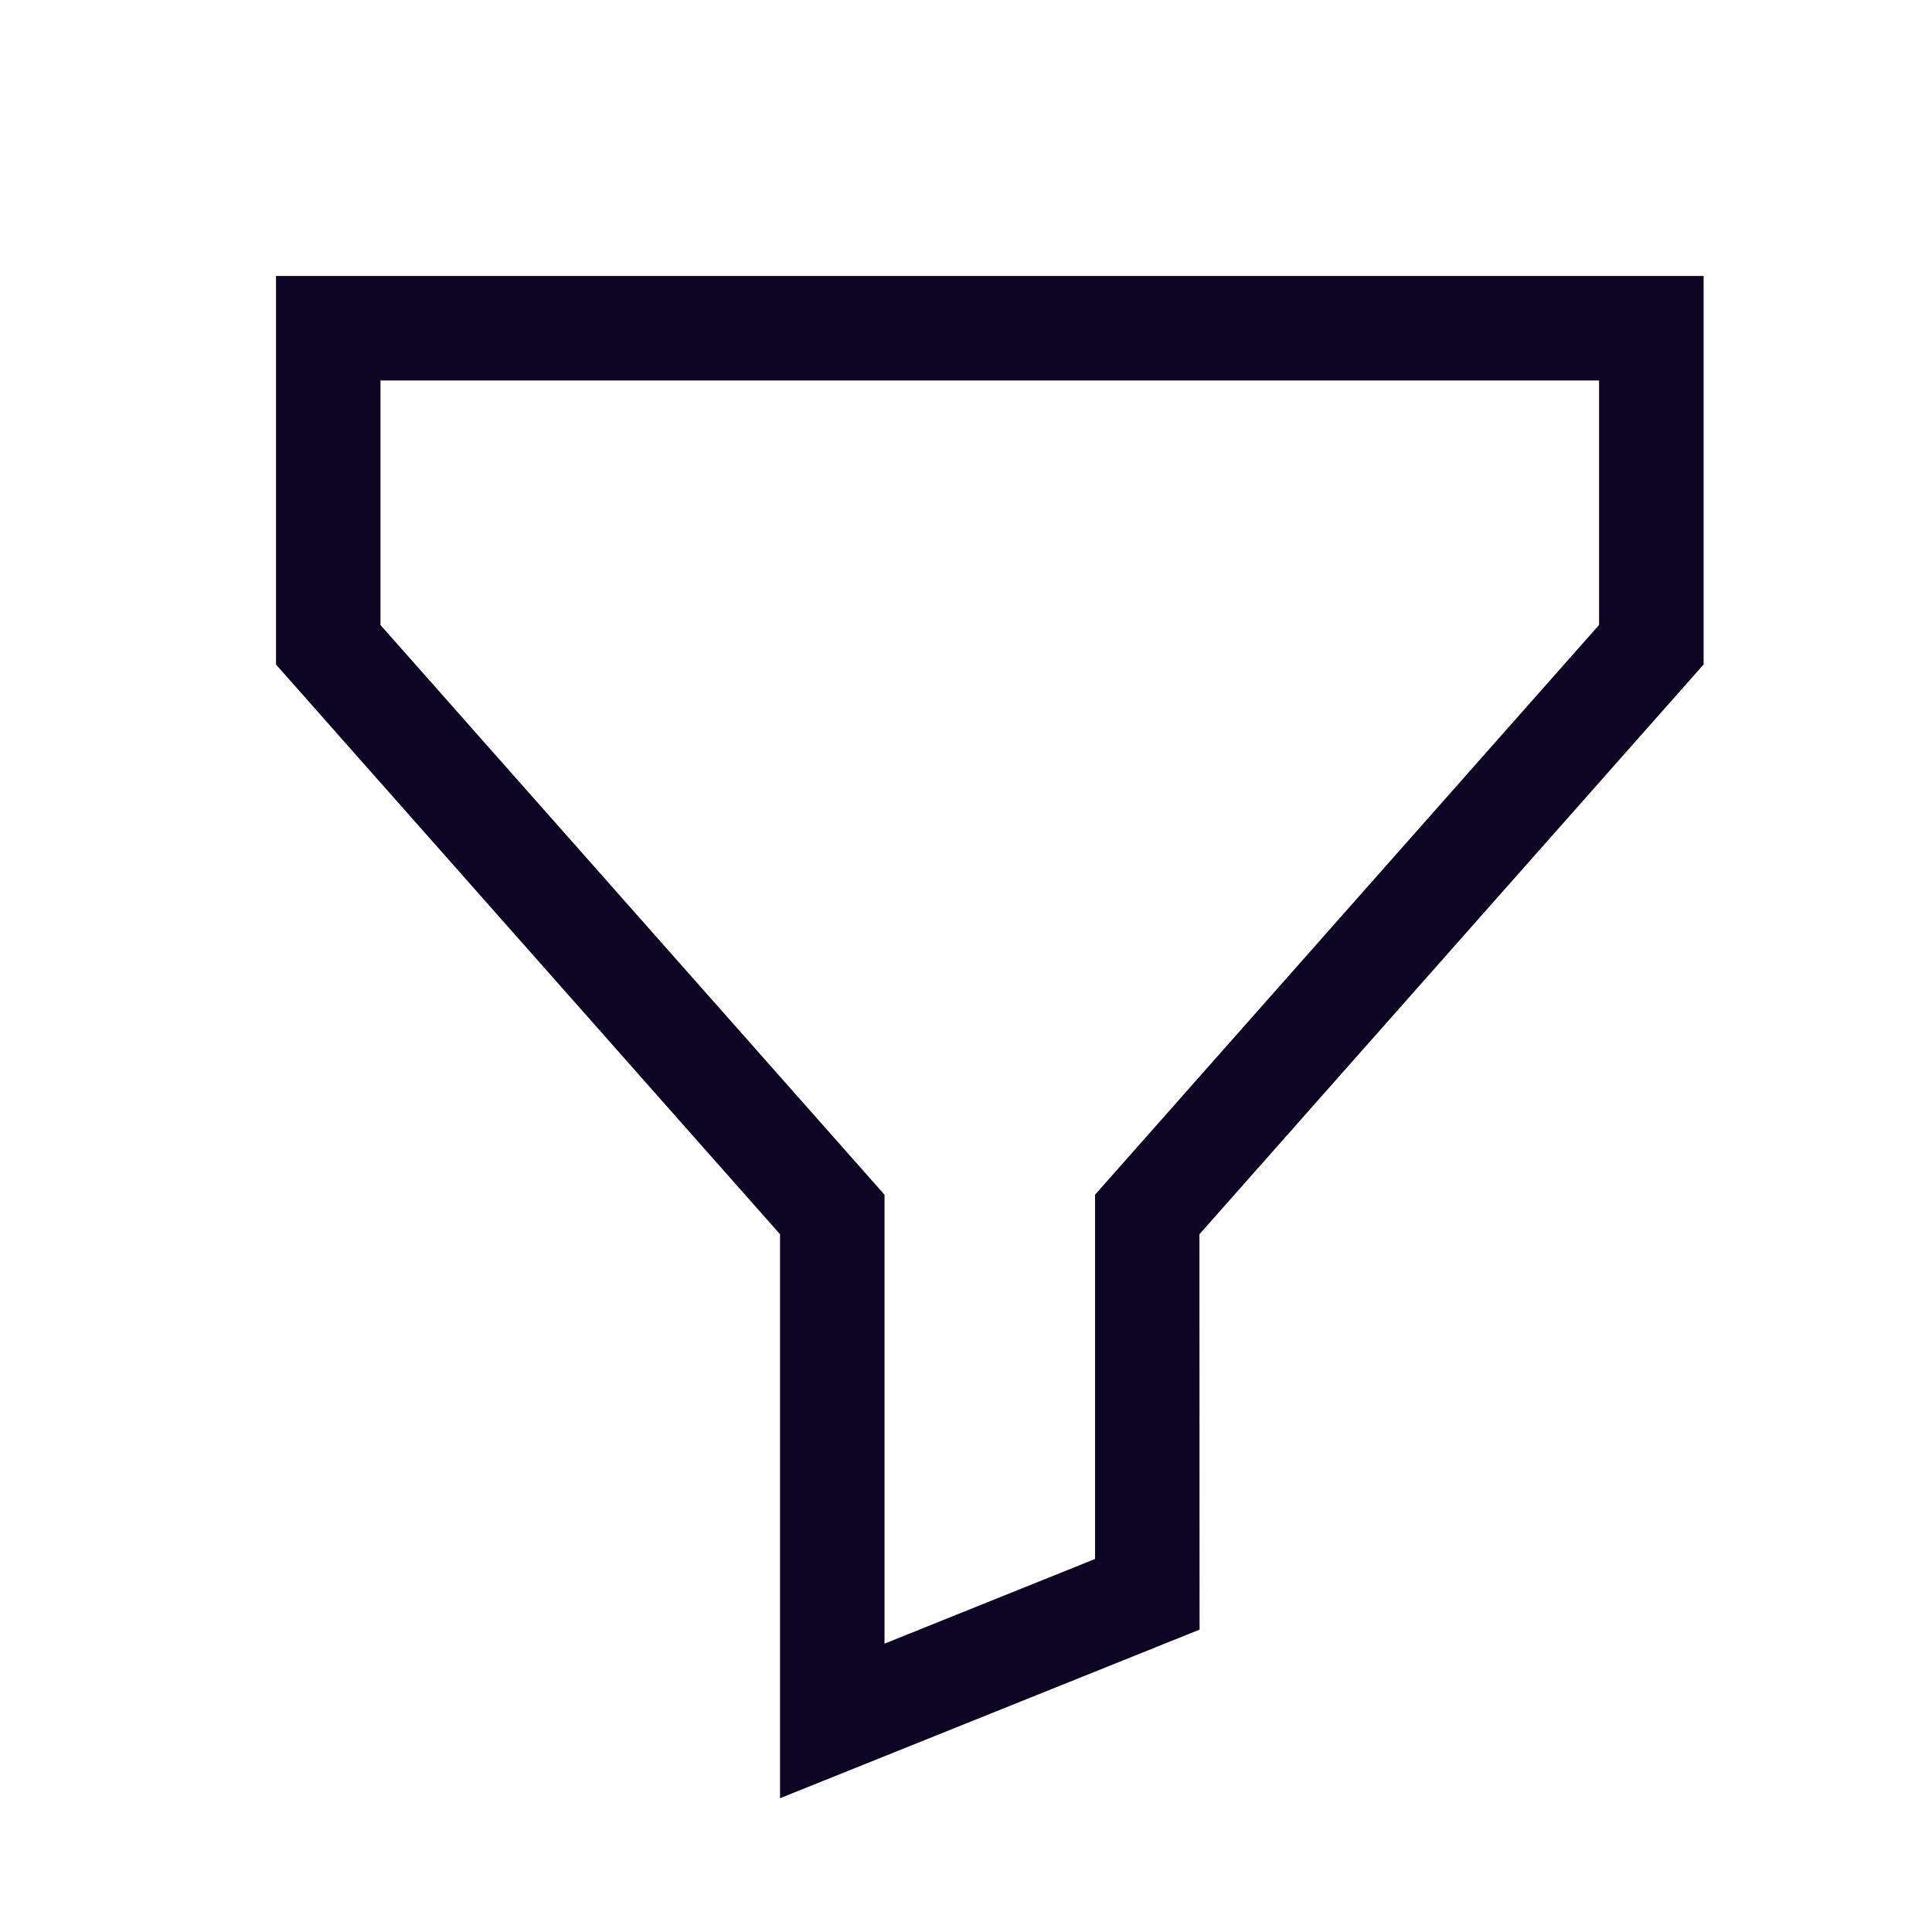
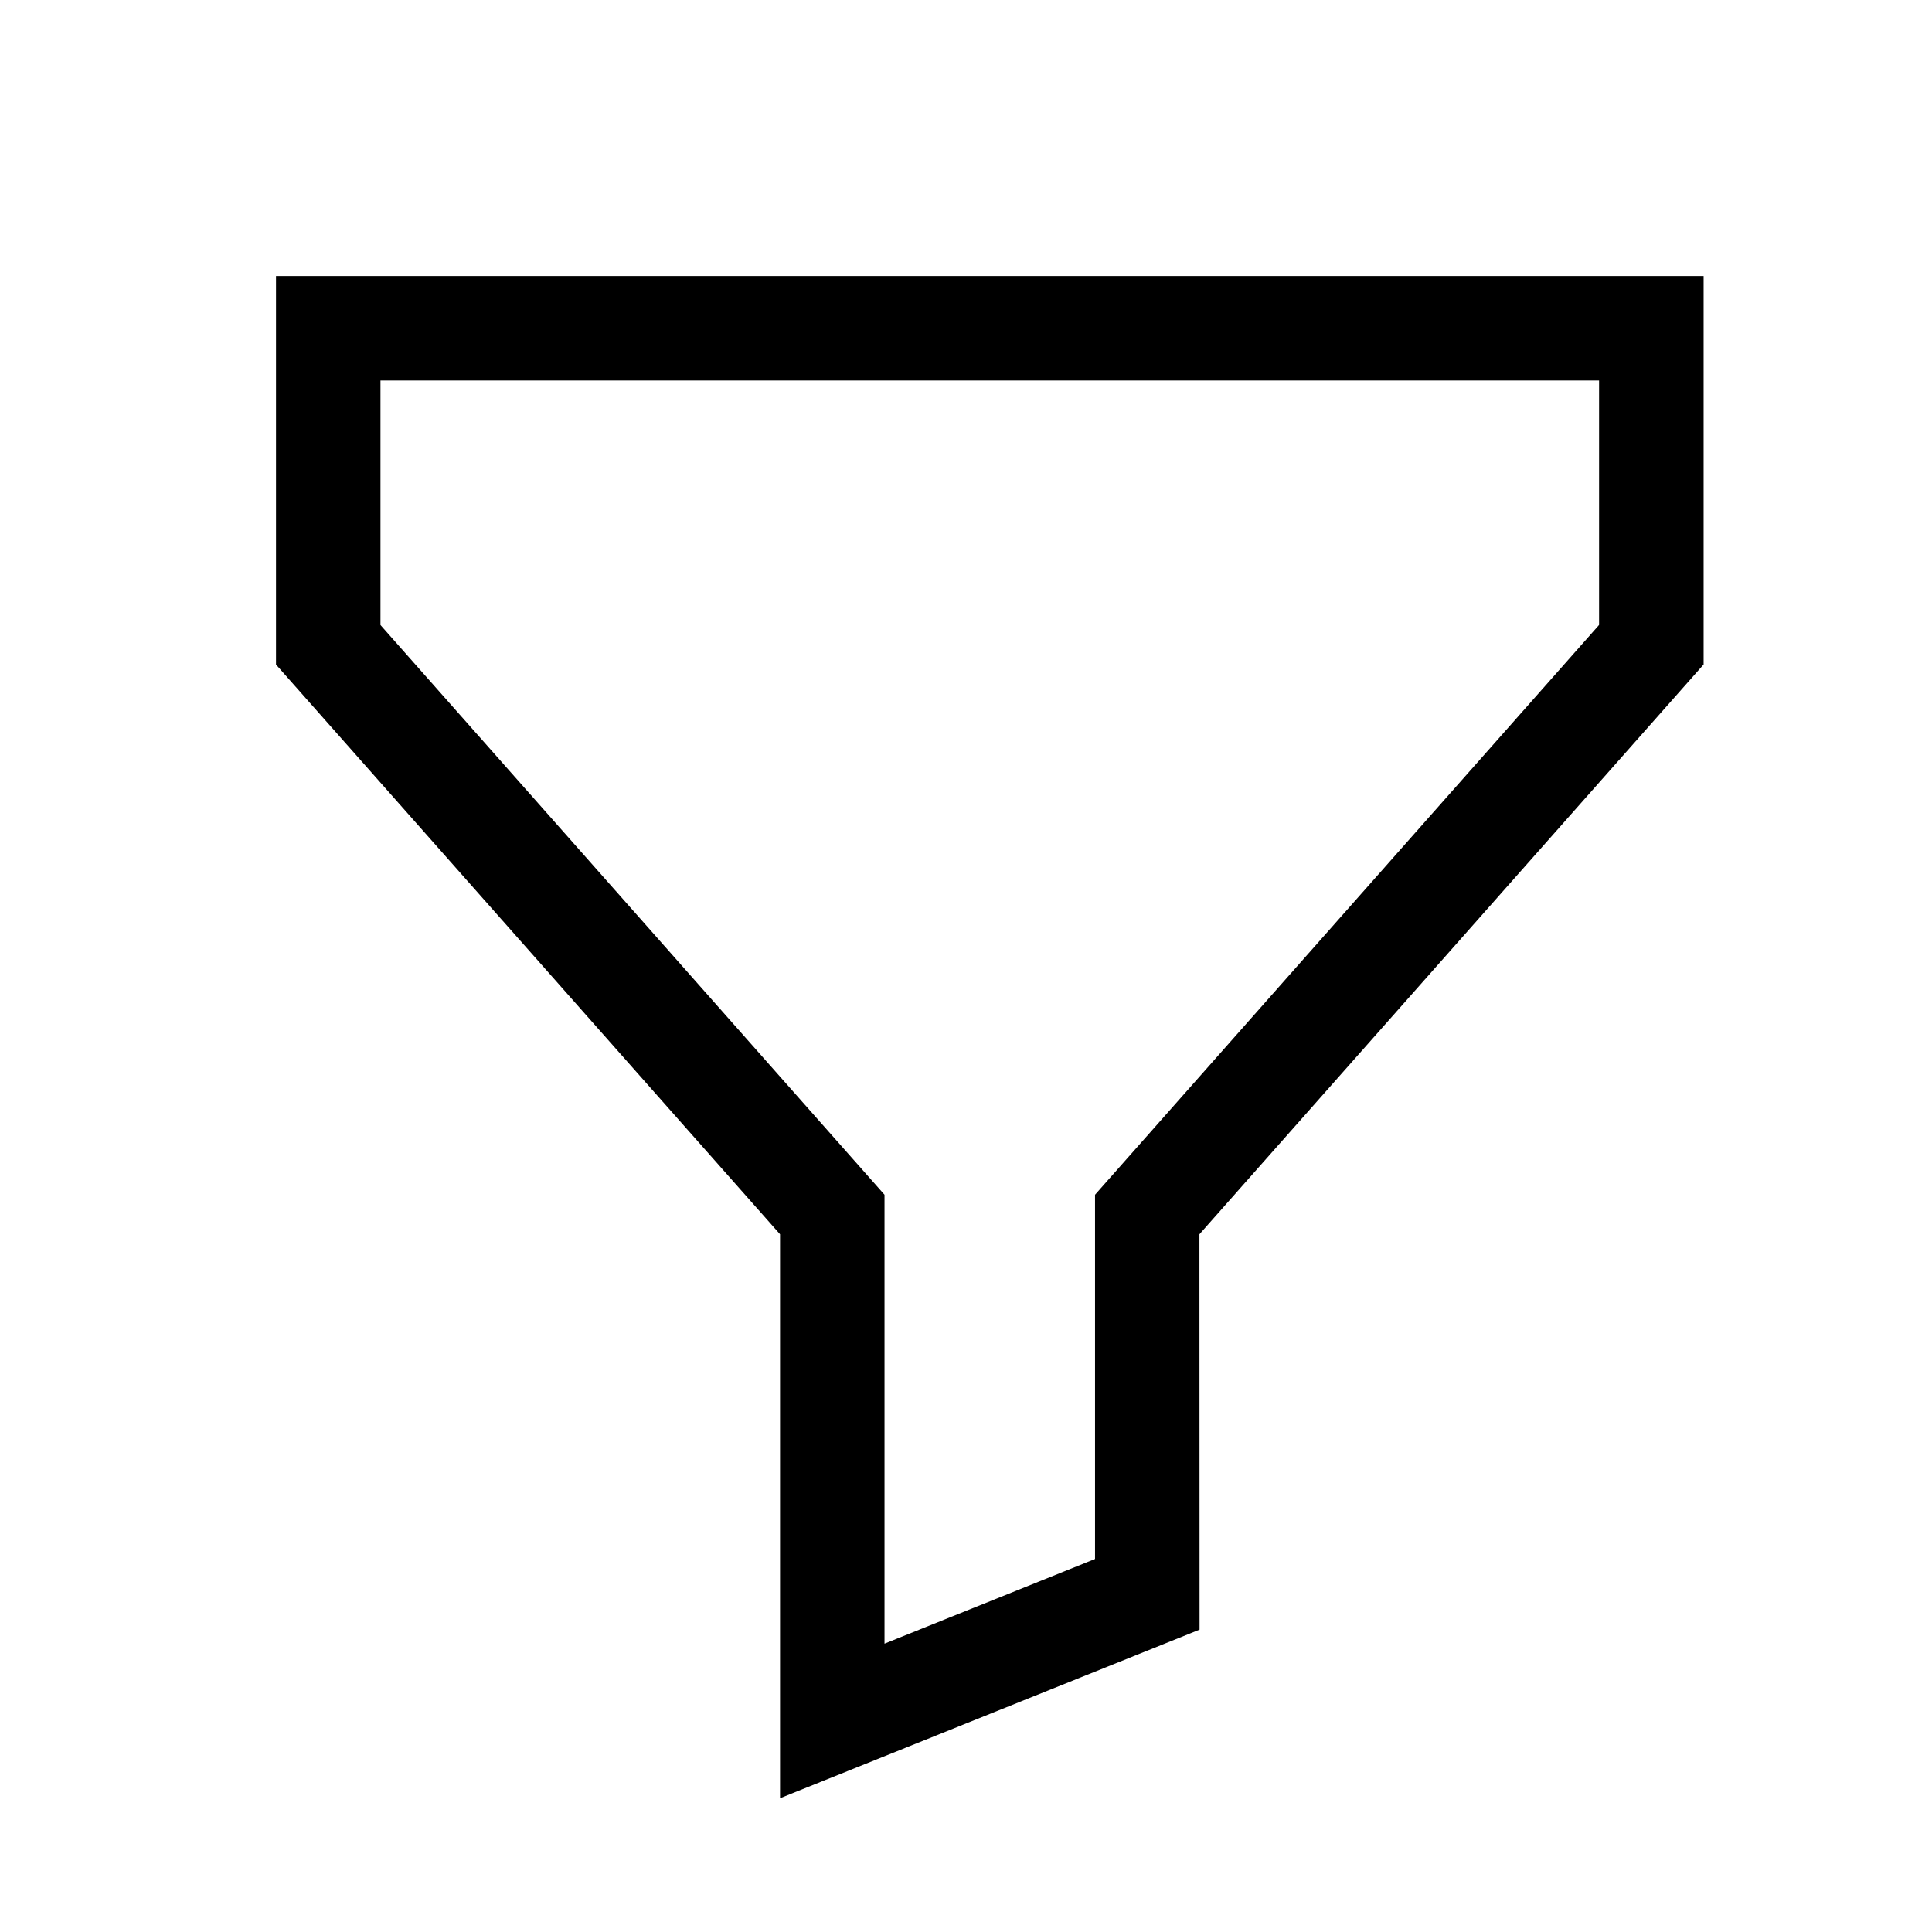
<svg xmlns="http://www.w3.org/2000/svg" width="28" height="28" viewBox="0 0 28 28">
-   <path d="M24.689 4H4v5.631l7.305 8.257v8.173l6.08-2.443-.002-5.73L24.69 9.63V4zm-1.514 1.514v3.543l-7.305 8.258v5.279l-3.051 1.227v-6.506L5.514 9.058V5.514h17.661z" fill="#0C0524" fill-rule="nonzero" />
+   <path d="M24.689 4H4v5.631l7.305 8.257v8.173l6.08-2.443-.002-5.73L24.69 9.63V4zm-1.514 1.514v3.543l-7.305 8.258v5.279l-3.051 1.227v-6.506L5.514 9.058V5.514h17.661z" fill="currentColor" fill-rule="nonzero" />
</svg>
